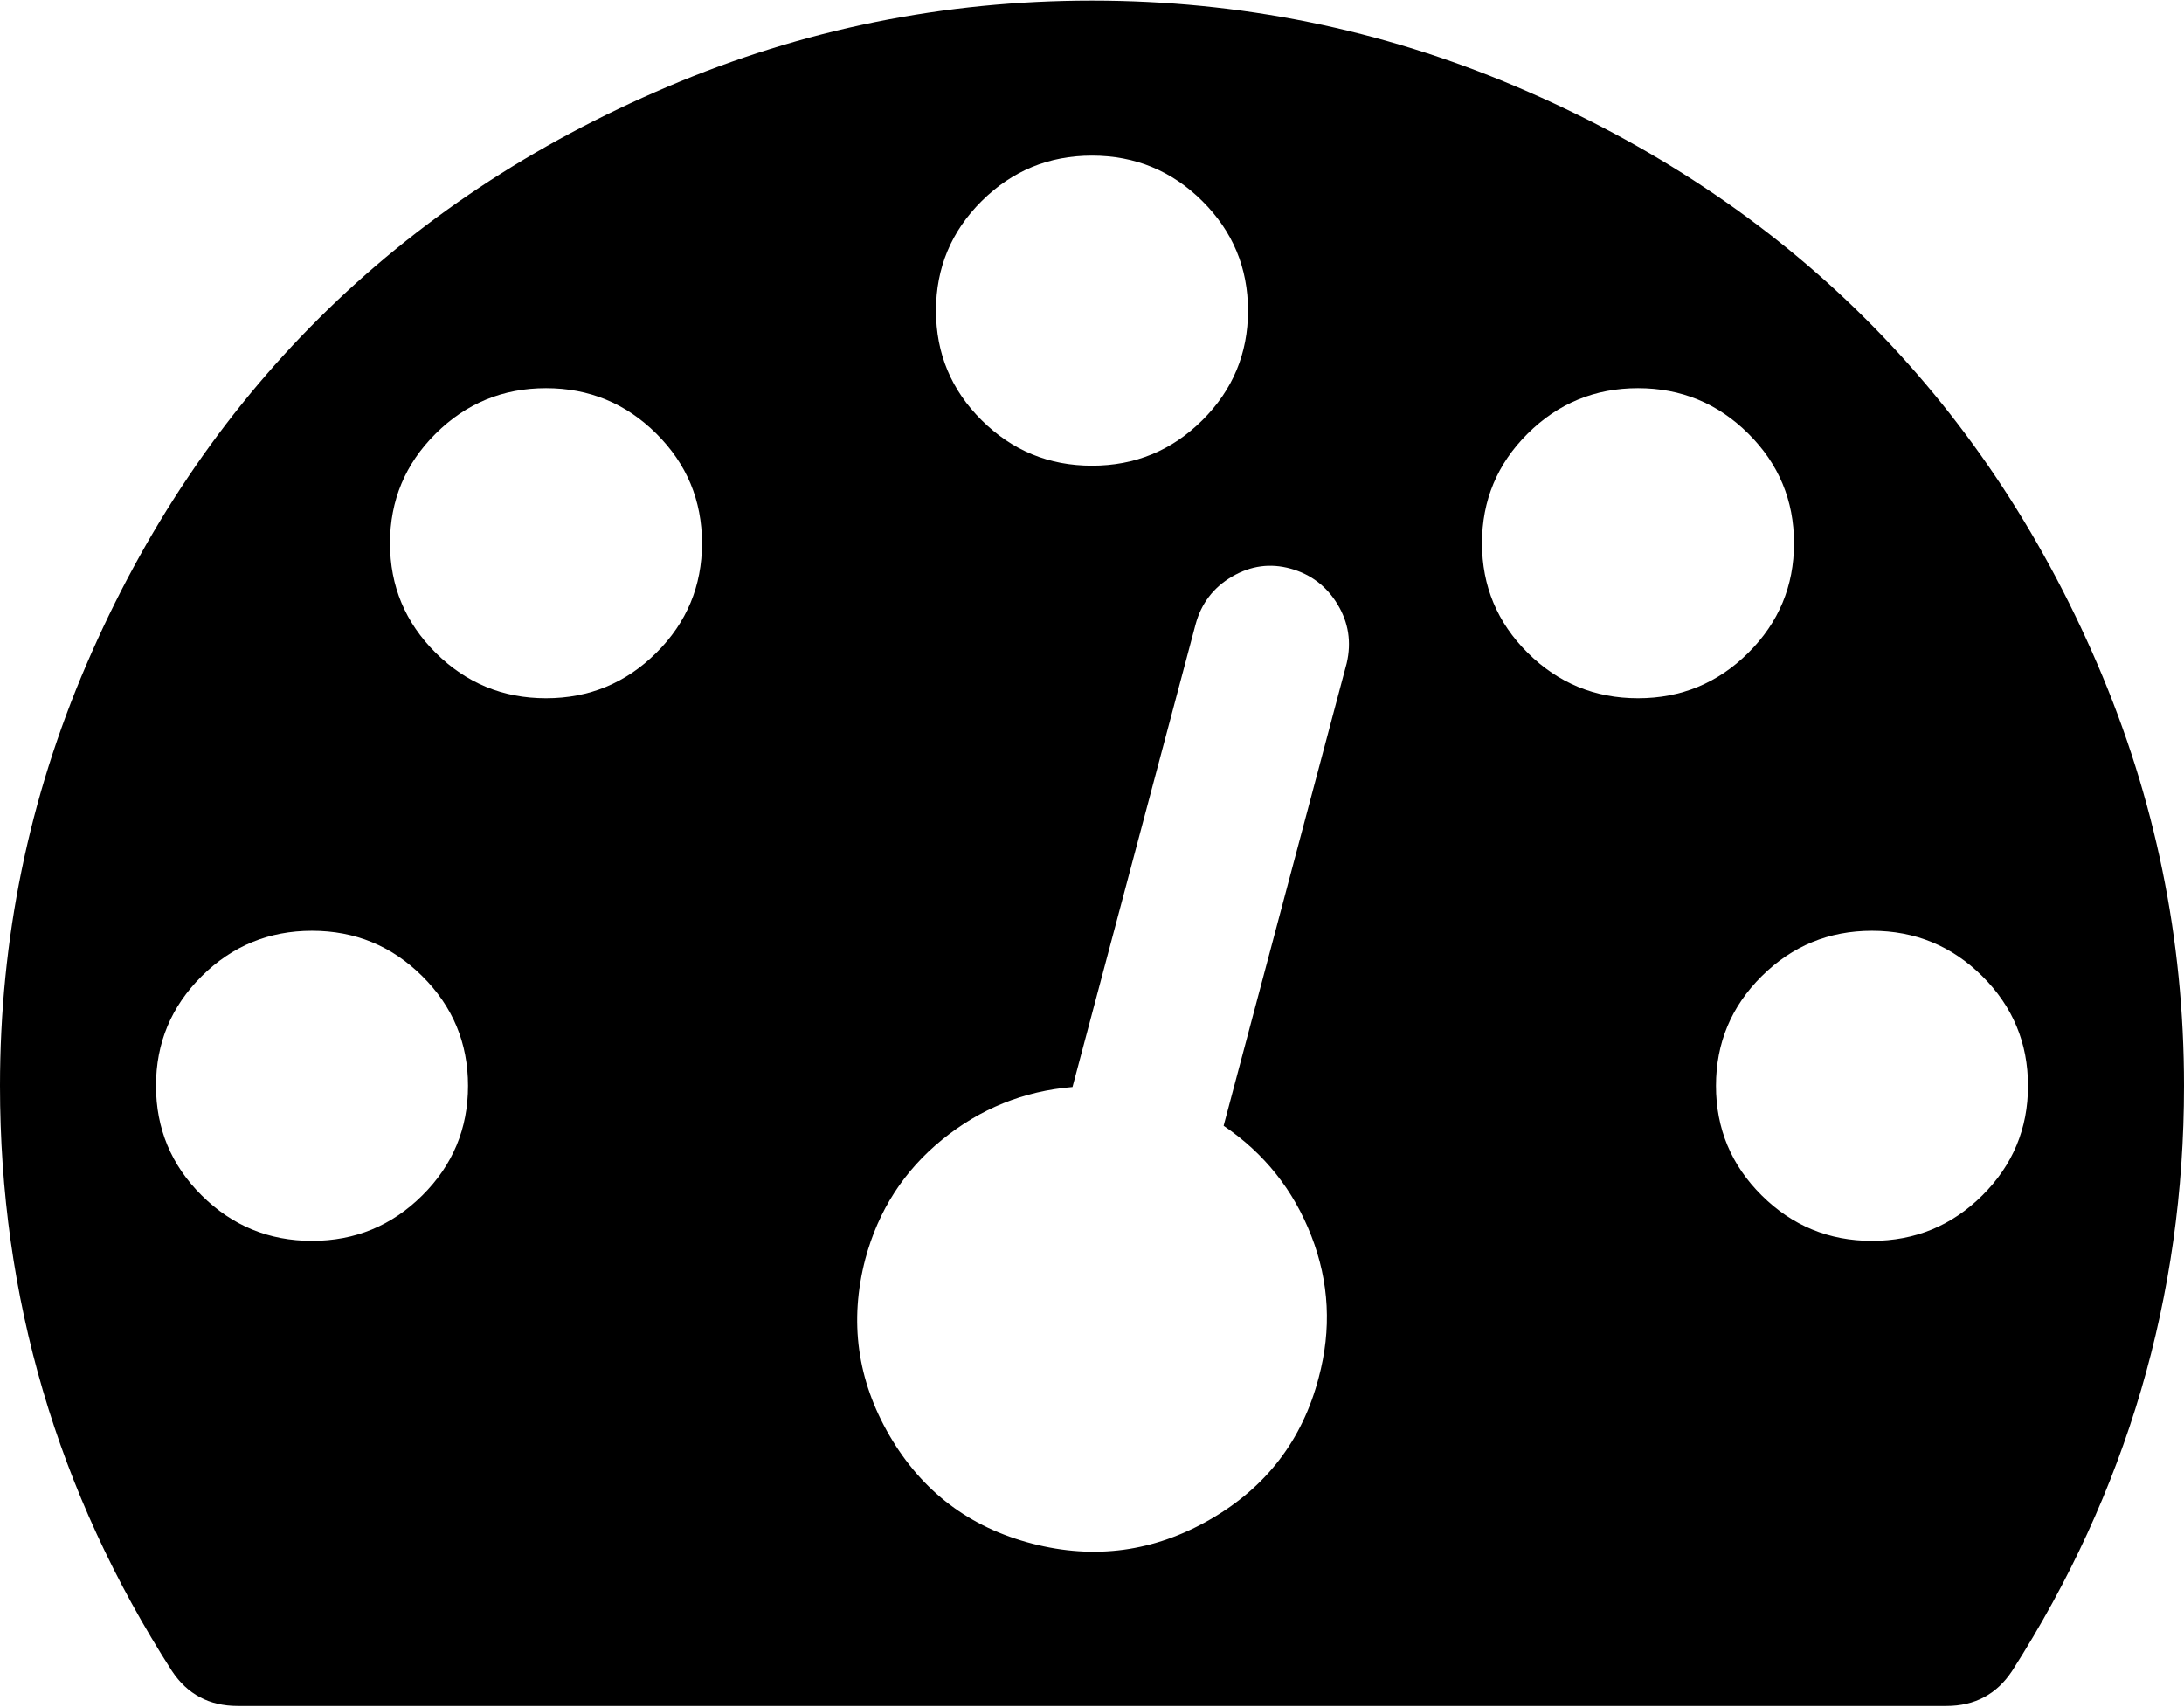
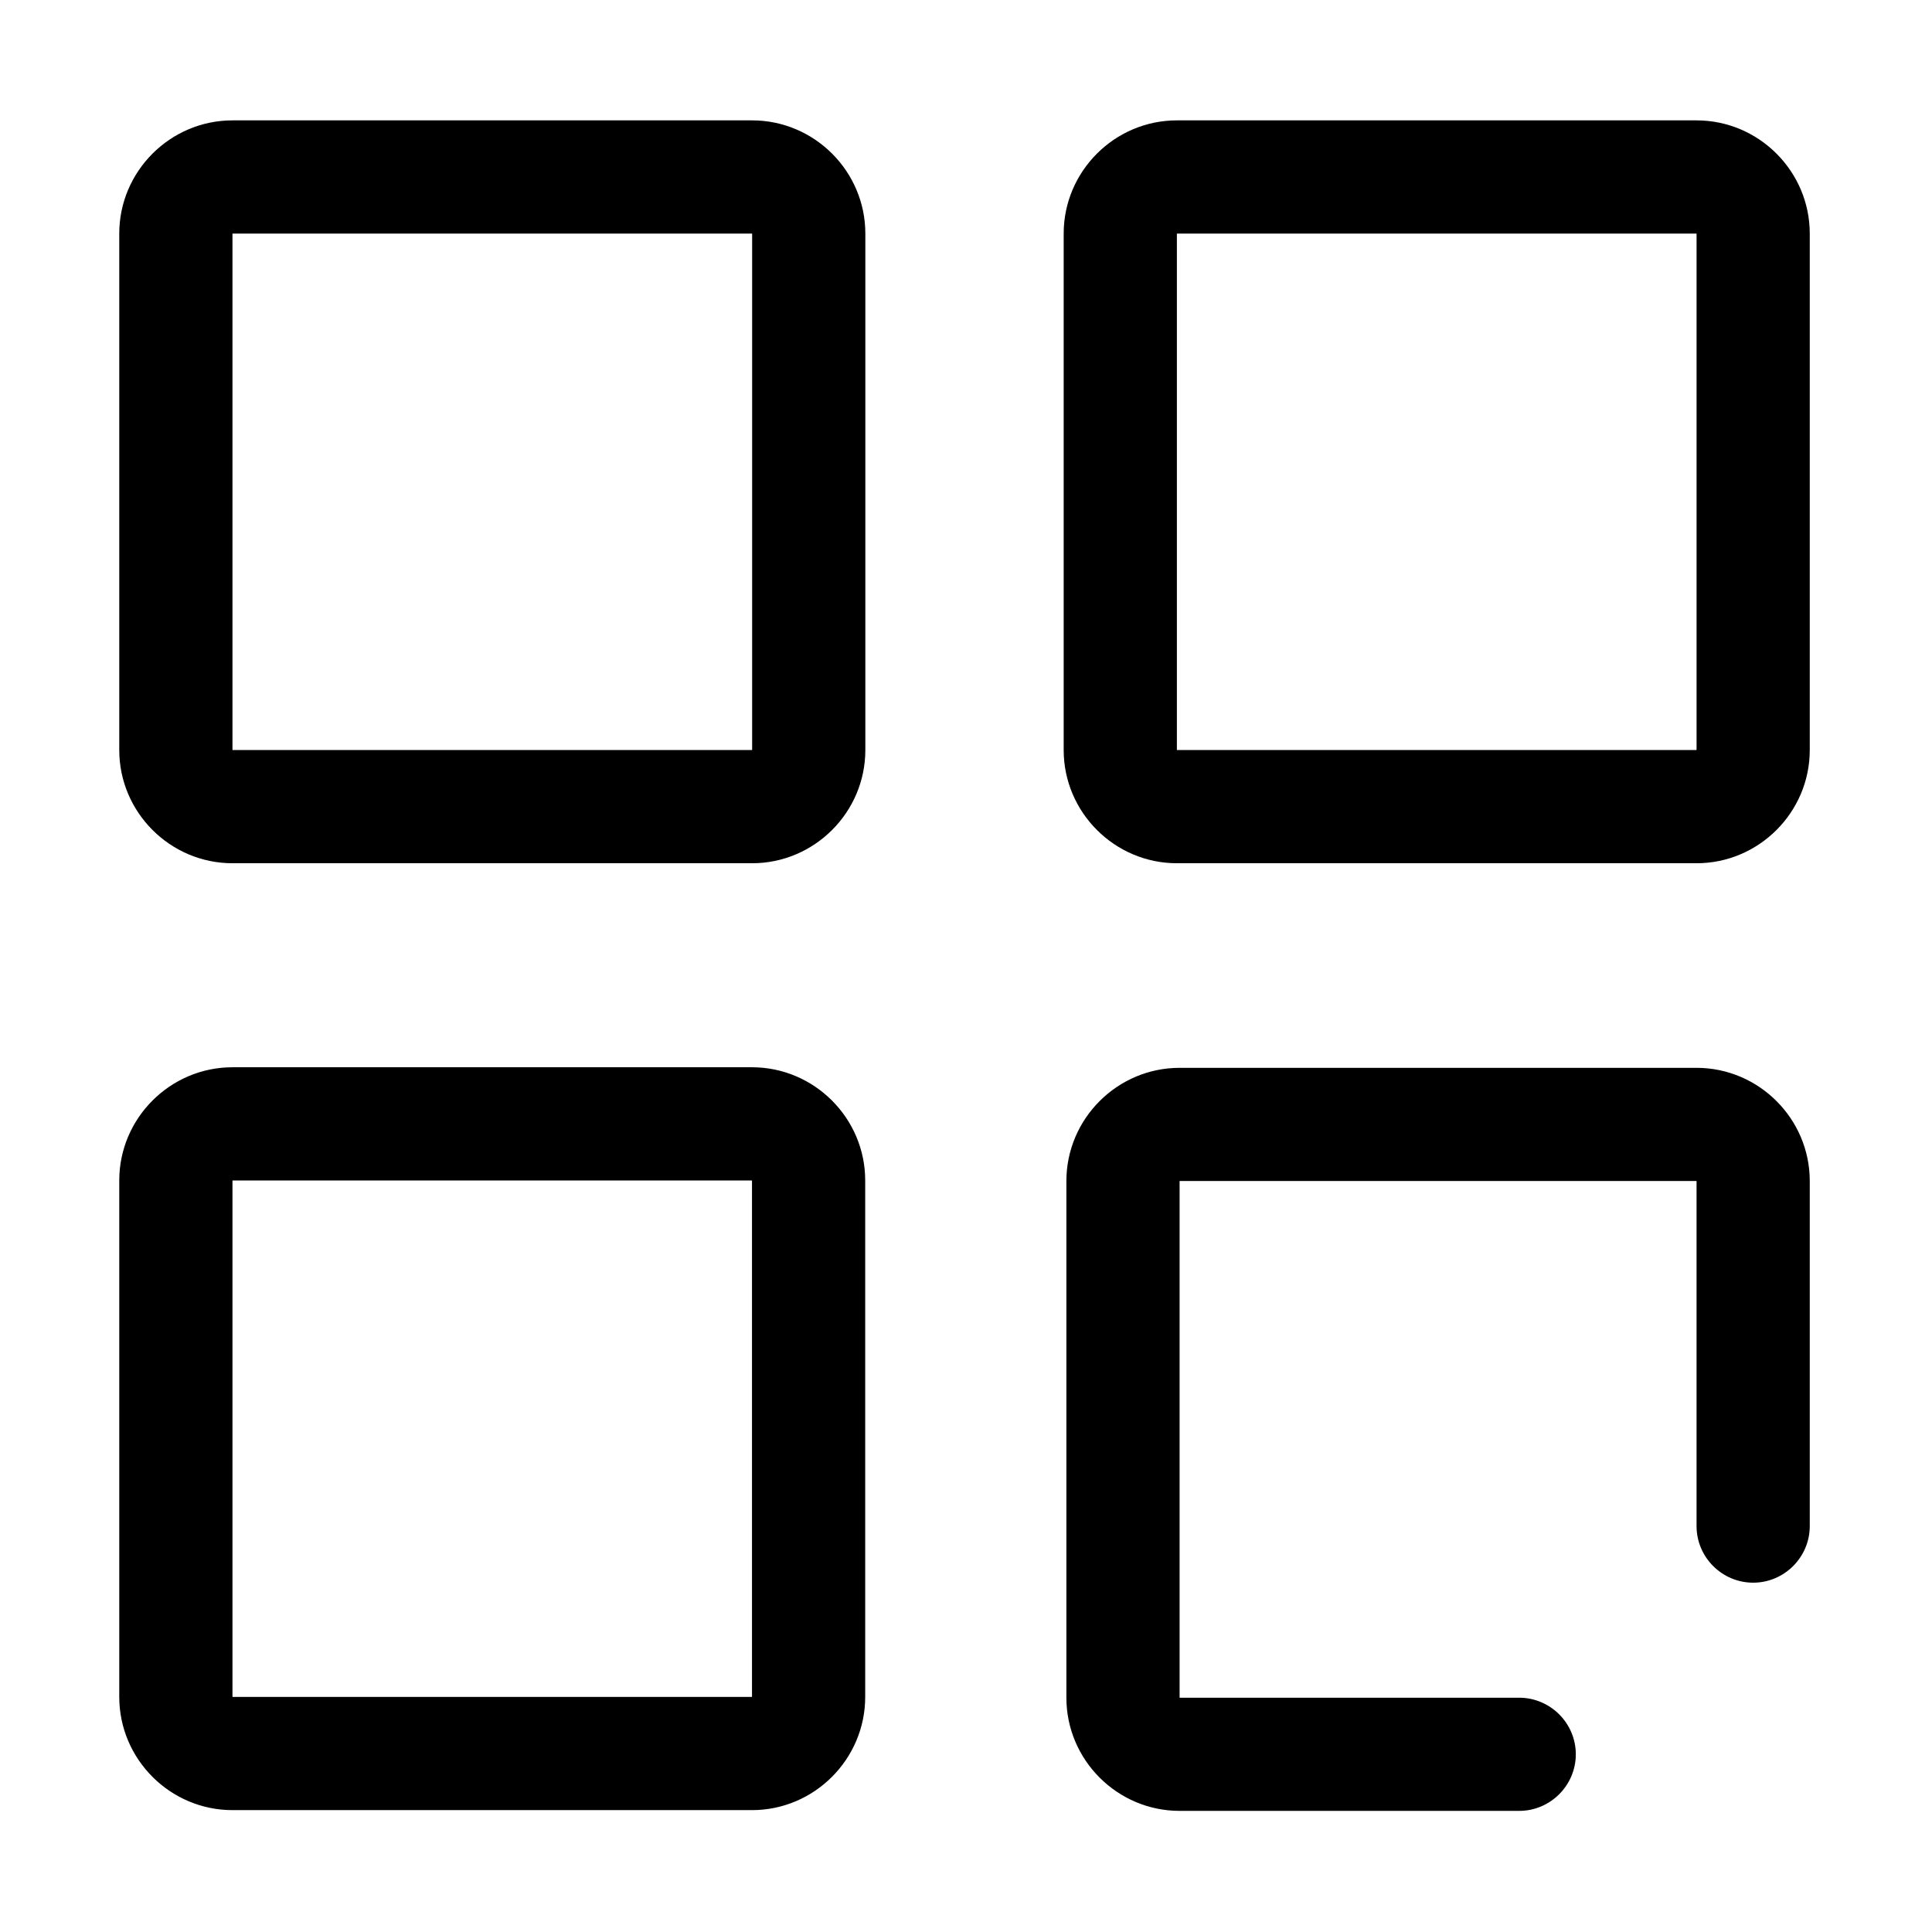
- <svg xmlns="http://www.w3.org/2000/svg" width="128" height="100">
-   <path d="M27.429 63.638c0-2.508-.893-4.65-2.679-6.424-1.786-1.775-3.94-2.662-6.464-2.662-2.524 0-4.679.887-6.465 2.662-1.785 1.774-2.678 3.916-2.678 6.424 0 2.508.893 4.65 2.678 6.424 1.786 1.775 3.94 2.662 6.465 2.662 2.524 0 4.678-.887 6.464-2.662 1.786-1.775 2.679-3.916 2.679-6.424zm13.714-31.801c0-2.508-.893-4.65-2.679-6.424-1.785-1.775-3.94-2.662-6.464-2.662-2.524 0-4.679.887-6.464 2.662-1.786 1.774-2.679 3.916-2.679 6.424 0 2.508.893 4.65 2.679 6.424 1.785 1.774 3.94 2.662 6.464 2.662 2.524 0 4.679-.888 6.464-2.662 1.786-1.775 2.679-3.916 2.679-6.424zM71.714 65.98l7.215-27.116c.285-1.23.107-2.378-.536-3.443-.643-1.064-1.56-1.762-2.75-2.094-1.19-.33-2.333-.177-3.429.462-1.095.639-1.81 1.573-2.143 2.804l-7.214 27.116c-2.857.237-5.405 1.266-7.643 3.088-2.238 1.822-3.738 4.152-4.5 6.992-.952 3.644-.476 7.098 1.429 10.364 1.905 3.265 4.69 5.37 8.357 6.317 3.667.947 7.143.474 10.429-1.42 3.285-1.892 5.404-4.66 6.357-8.305.762-2.84.619-5.607-.429-8.305-1.047-2.697-2.762-4.85-5.143-6.46zm47.143-2.342c0-2.508-.893-4.65-2.678-6.424-1.786-1.775-3.94-2.662-6.465-2.662-2.524 0-4.678.887-6.464 2.662-1.786 1.774-2.679 3.916-2.679 6.424 0 2.508.893 4.65 2.679 6.424 1.786 1.775 3.94 2.662 6.464 2.662 2.524 0 4.679-.887 6.465-2.662 1.785-1.775 2.678-3.916 2.678-6.424zm-45.714-45.43c0-2.509-.893-4.65-2.679-6.425C68.68 10.01 66.524 9.122 64 9.122c-2.524 0-4.679.887-6.464 2.661-1.786 1.775-2.679 3.916-2.679 6.425 0 2.508.893 4.65 2.679 6.424 1.785 1.774 3.94 2.662 6.464 2.662 2.524 0 4.679-.888 6.464-2.662 1.786-1.775 2.679-3.916 2.679-6.424zm32 13.629c0-2.508-.893-4.65-2.679-6.424-1.785-1.775-3.94-2.662-6.464-2.662-2.524 0-4.679.887-6.464 2.662-1.786 1.774-2.679 3.916-2.679 6.424 0 2.508.893 4.65 2.679 6.424 1.785 1.774 3.94 2.662 6.464 2.662 2.524 0 4.679-.888 6.464-2.662 1.786-1.775 2.679-3.916 2.679-6.424zM128 63.638c0 12.351-3.357 23.78-10.071 34.286-.905 1.372-2.19 2.058-3.858 2.058H13.93c-1.667 0-2.953-.686-3.858-2.058C3.357 87.465 0 76.037 0 63.638c0-8.613 1.69-16.847 5.071-24.703C8.452 31.08 13 24.312 18.714 18.634c5.715-5.68 12.524-10.199 20.429-13.559C47.048 1.715 55.333.035 64 .035c8.667 0 16.952 1.68 24.857 5.04 7.905 3.36 14.714 7.88 20.429 13.559 5.714 5.678 10.262 12.446 13.643 20.301 3.38 7.856 5.071 16.09 5.071 24.703z" />
+ <svg xmlns="http://www.w3.org/2000/svg" t="1659065670197" class="icon" viewBox="0 0 1024 1024" version="1.1" p-id="5533" width="200" height="200">
+   <defs>
+     <style type="text/css" />
+   </defs>
+   <path d="M398.575 565.67H123.21c-33 0-60 27-60 60v273.735c0 33 27 60 60 60h275.364c33 0 60-27 60-60V625.67c0.001-33-26.999-60-59.999-60z m0 333.628a0.901 0.901 0 0 1-0.107 0.107h-275.15a0.901 0.901 0 0 1-0.107-0.107v-273.52a0.901 0.901 0 0 1 0.107-0.107h275.149v-0.001c0.037 0.031 0.076 0.07 0.108 0.108v273.52zM899.21 63.801H623.772c-33 0-60 27-60 60v273.735c0 33 27 60 60 60H899.21c33 0 60-27 60-60V123.801c0-33-27-60-60-60z m0.001 333.628a0.901 0.901 0 0 1-0.107 0.107H623.88a0.901 0.901 0 0 1-0.107-0.107v-273.52a0.901 0.901 0 0 1 0.107-0.107h275.223v-0.001c0.037 0.031 0.076 0.07 0.108 0.108v273.52zM398.649 63.801H123.21c-33 0-60 27-60 60v273.735c0 33 27 60 60 60h275.438c33 0 60-27 60-60V123.801c0.001-33-26.999-60-59.999-60z m0 333.628a0.901 0.901 0 0 1-0.107 0.107H123.318a0.901 0.901 0 0 1-0.107-0.107v-273.52a0.901 0.901 0 0 1 0.107-0.107h275.223v-0.001c0.037 0.031 0.076 0.07 0.108 0.108v273.52zM899.21 565.976h-274c-33 0-60 26.988-60 59.973v273.879c0 32.985 27 59.973 60 59.973h180c16.5 0 30-13.494 30-29.987s-13.5-29.987-30-29.987h-180V625.949h274v182.919c0 16.493 13.5 29.987 30 29.987s30-13.494 30-29.987V625.949c0-32.985-27-59.973-60-59.973z" p-id="5534" />
</svg>
